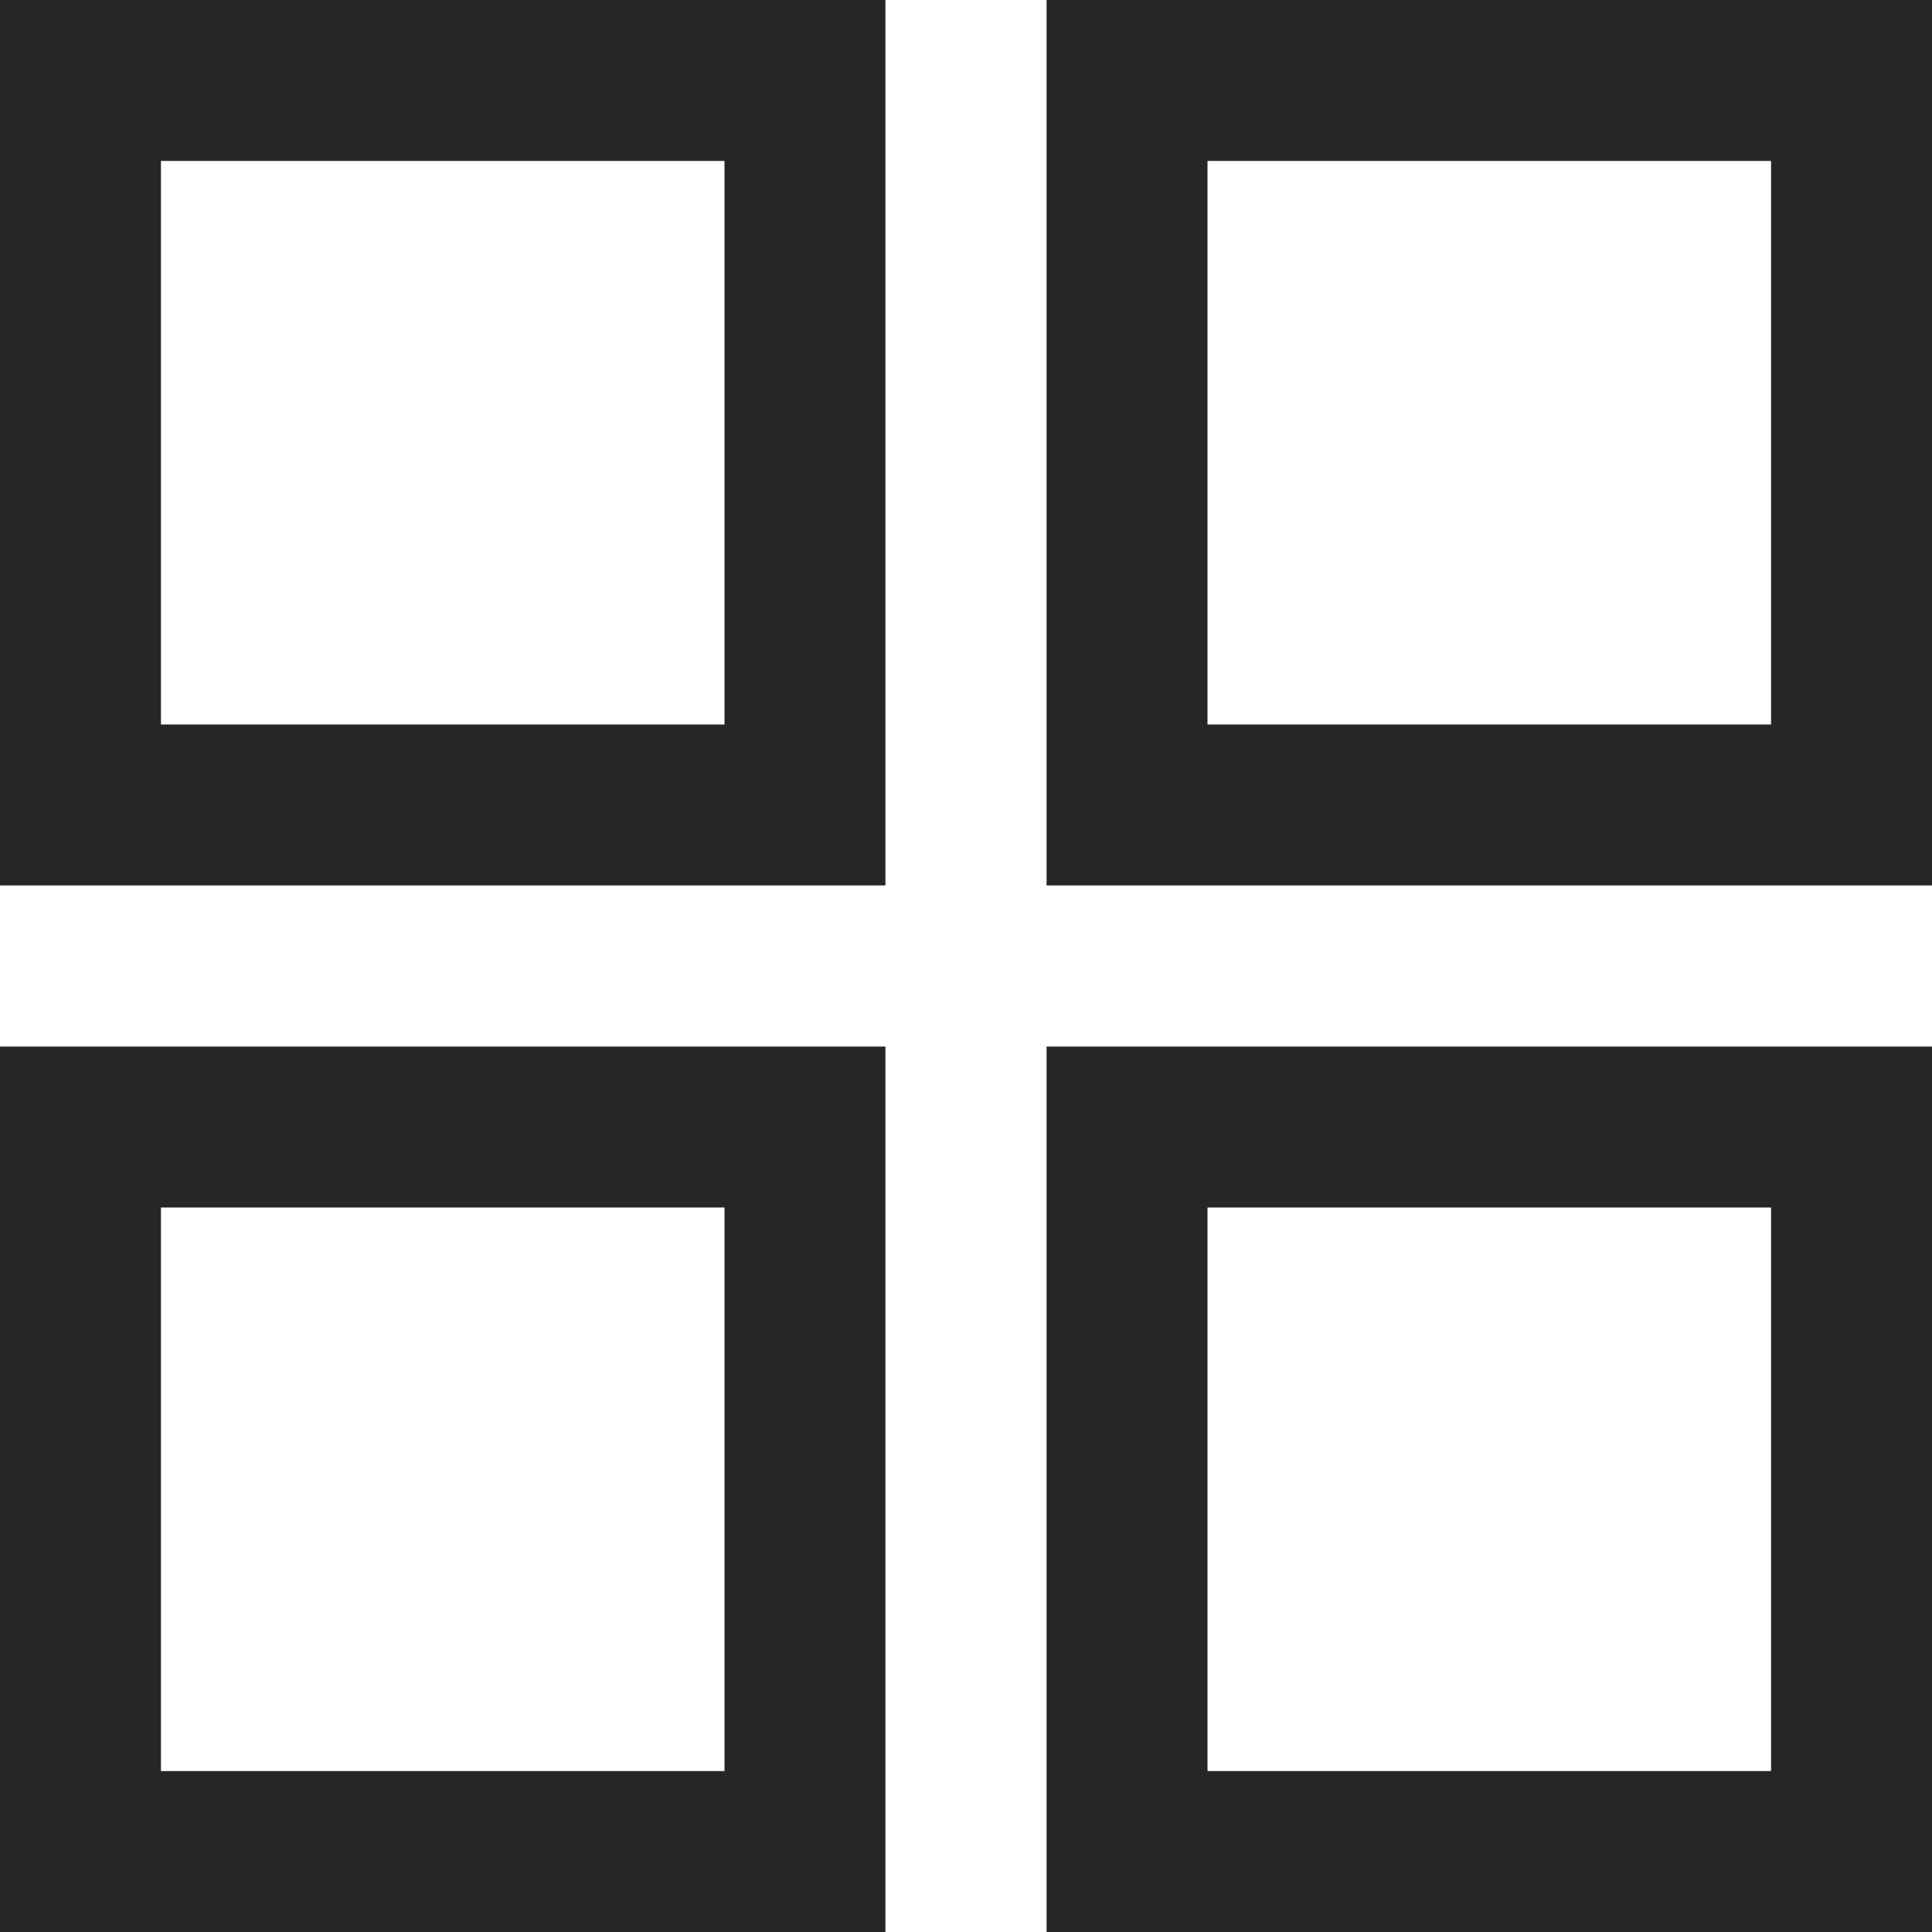
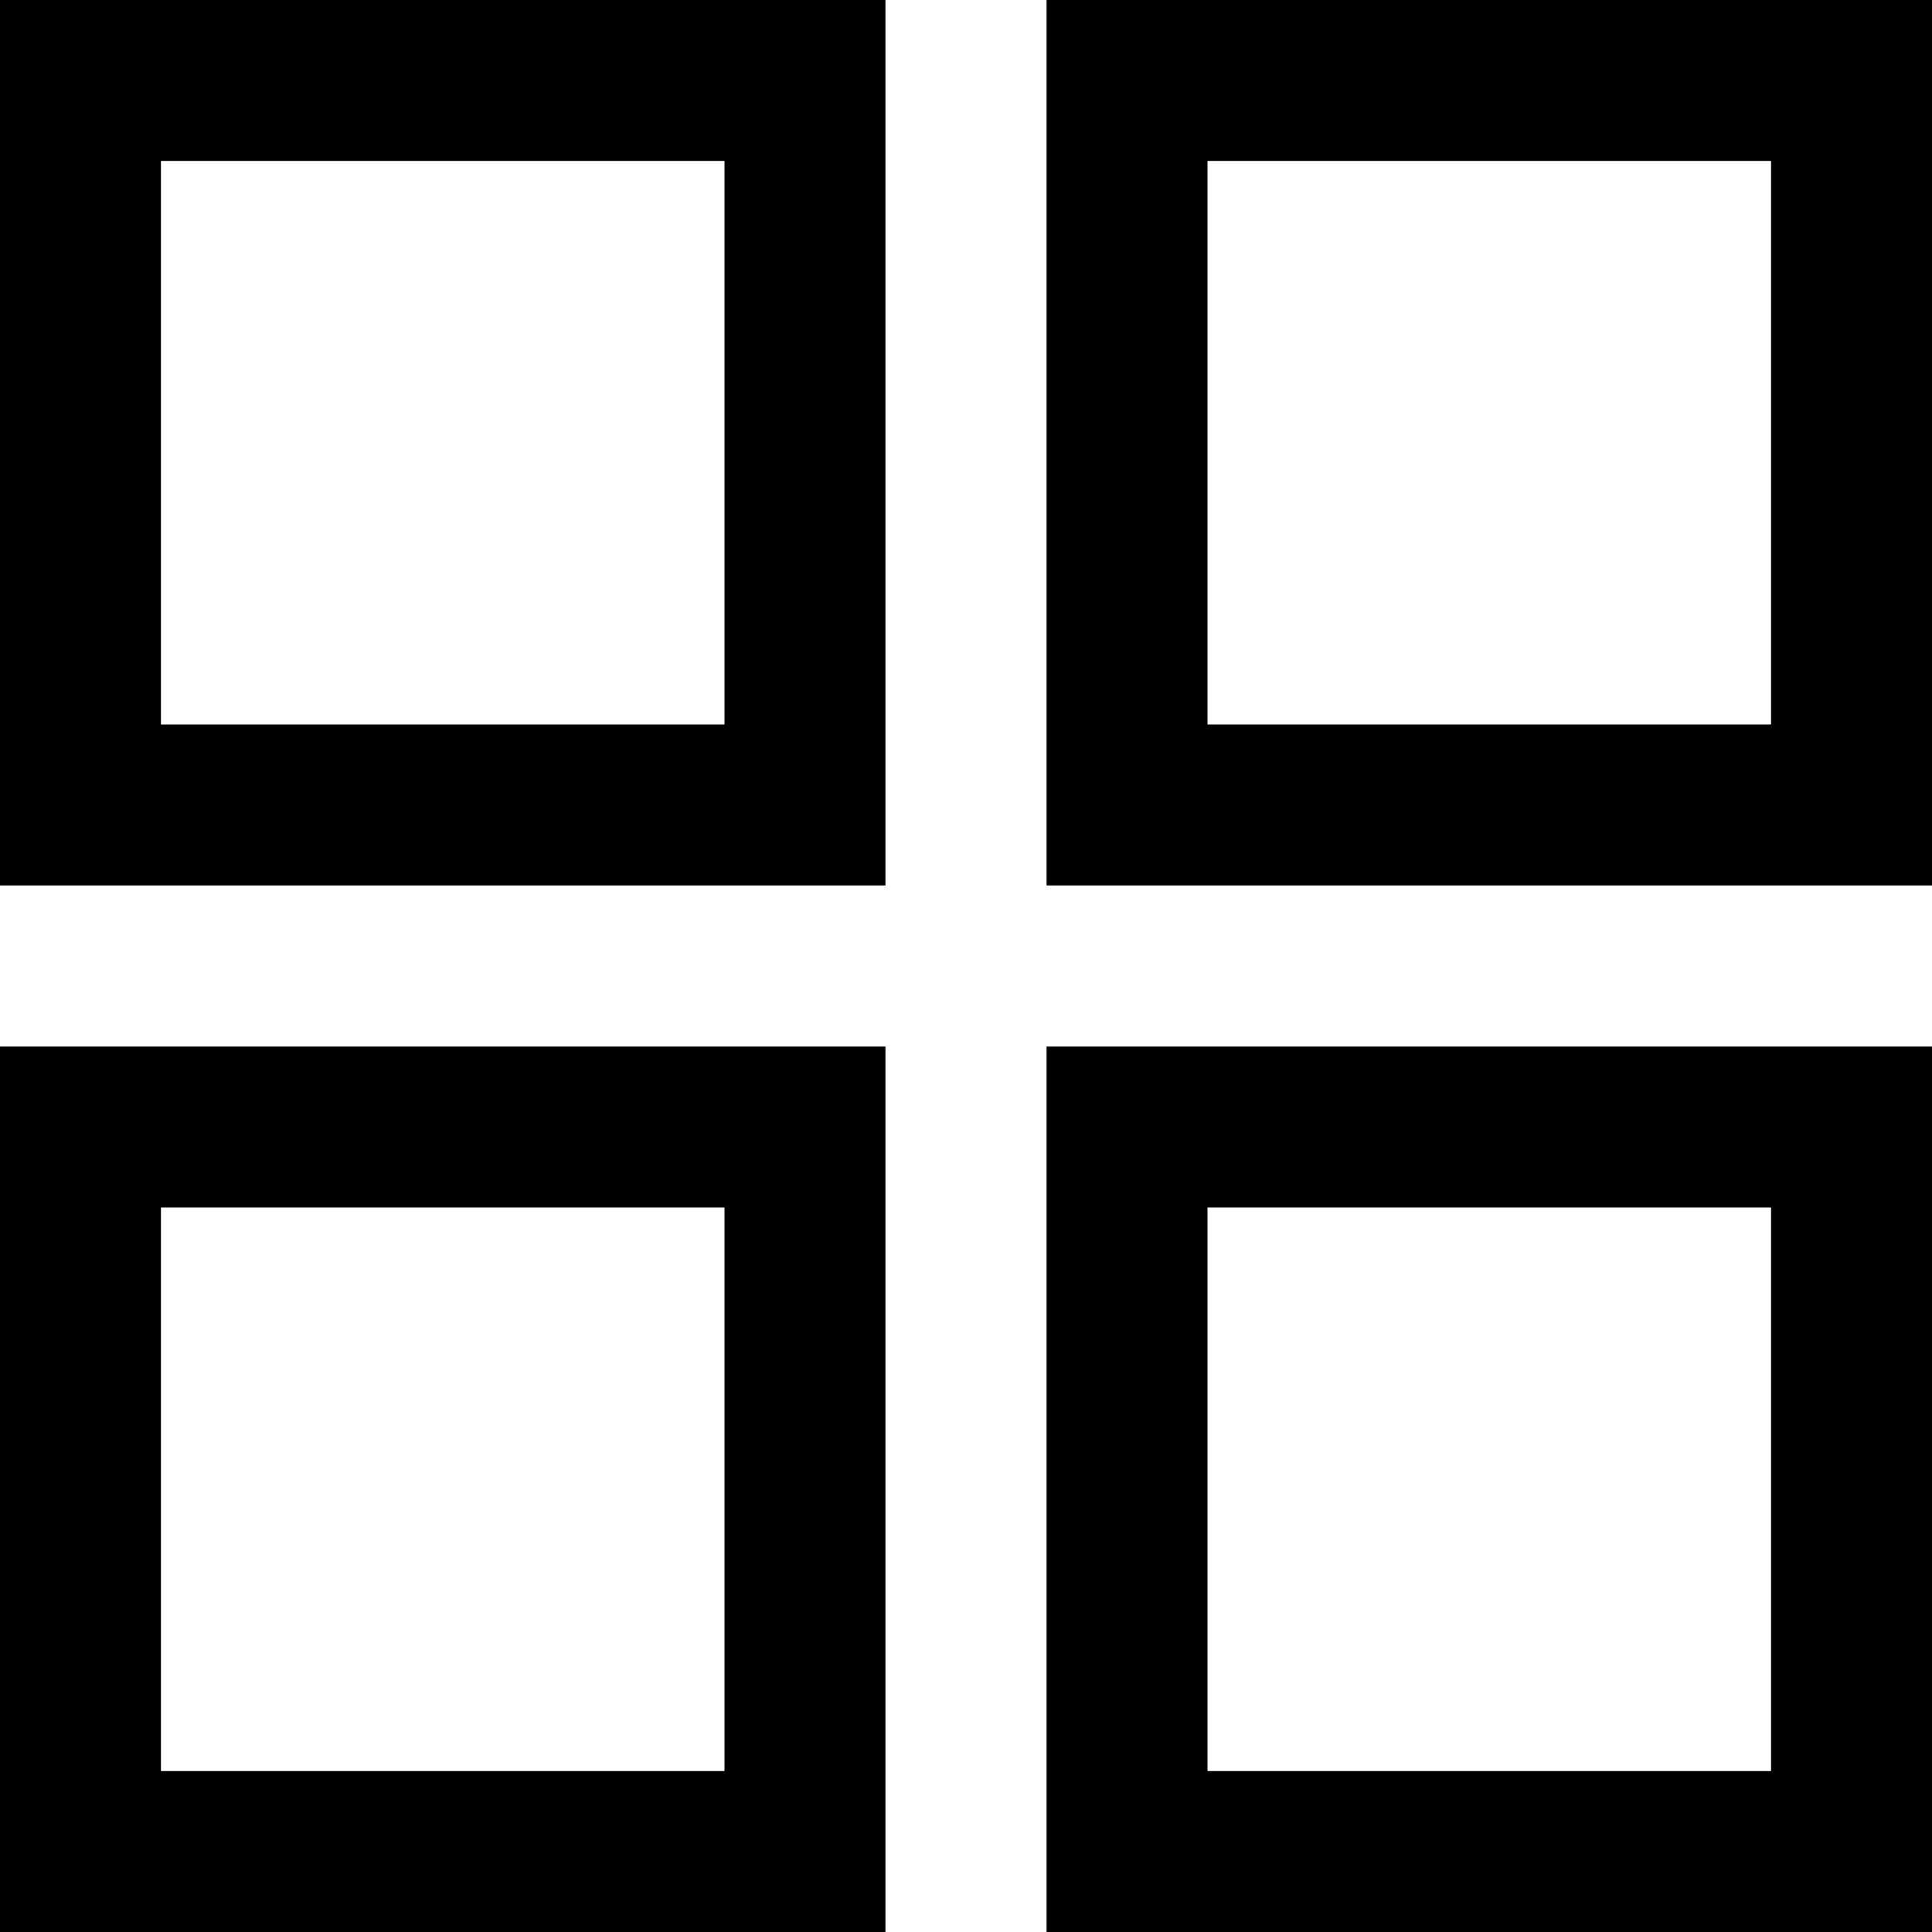
<svg xmlns="http://www.w3.org/2000/svg" viewBox="0 0 1024 1024" version="1.1">
-   <path d="M85.3 85.3V384H384V85.3H85.3zM0 0h469.3v469.3H0V0z m0 554.7h469.3V1024H0V554.7zM85.3 640v298.7H384V640H85.3zM554.7 0H1024v469.3H554.7V0zM640 85.3V384h298.7V85.3H640zM554.7 554.7H1024V1024H554.7V554.7zM640 640v298.7h298.7V640H640z" fill="#262626" p-id="1687" />
+   <path d="M85.3 85.3V384H384V85.3H85.3zM0 0h469.3v469.3H0V0z m0 554.7h469.3V1024H0V554.7zM85.3 640v298.7H384V640H85.3zM554.7 0H1024v469.3H554.7V0zM640 85.3V384h298.7V85.3H640zM554.7 554.7H1024V1024H554.7V554.7zM640 640v298.7h298.7V640H640z" fill="#0" p-id="1687" />
</svg>
